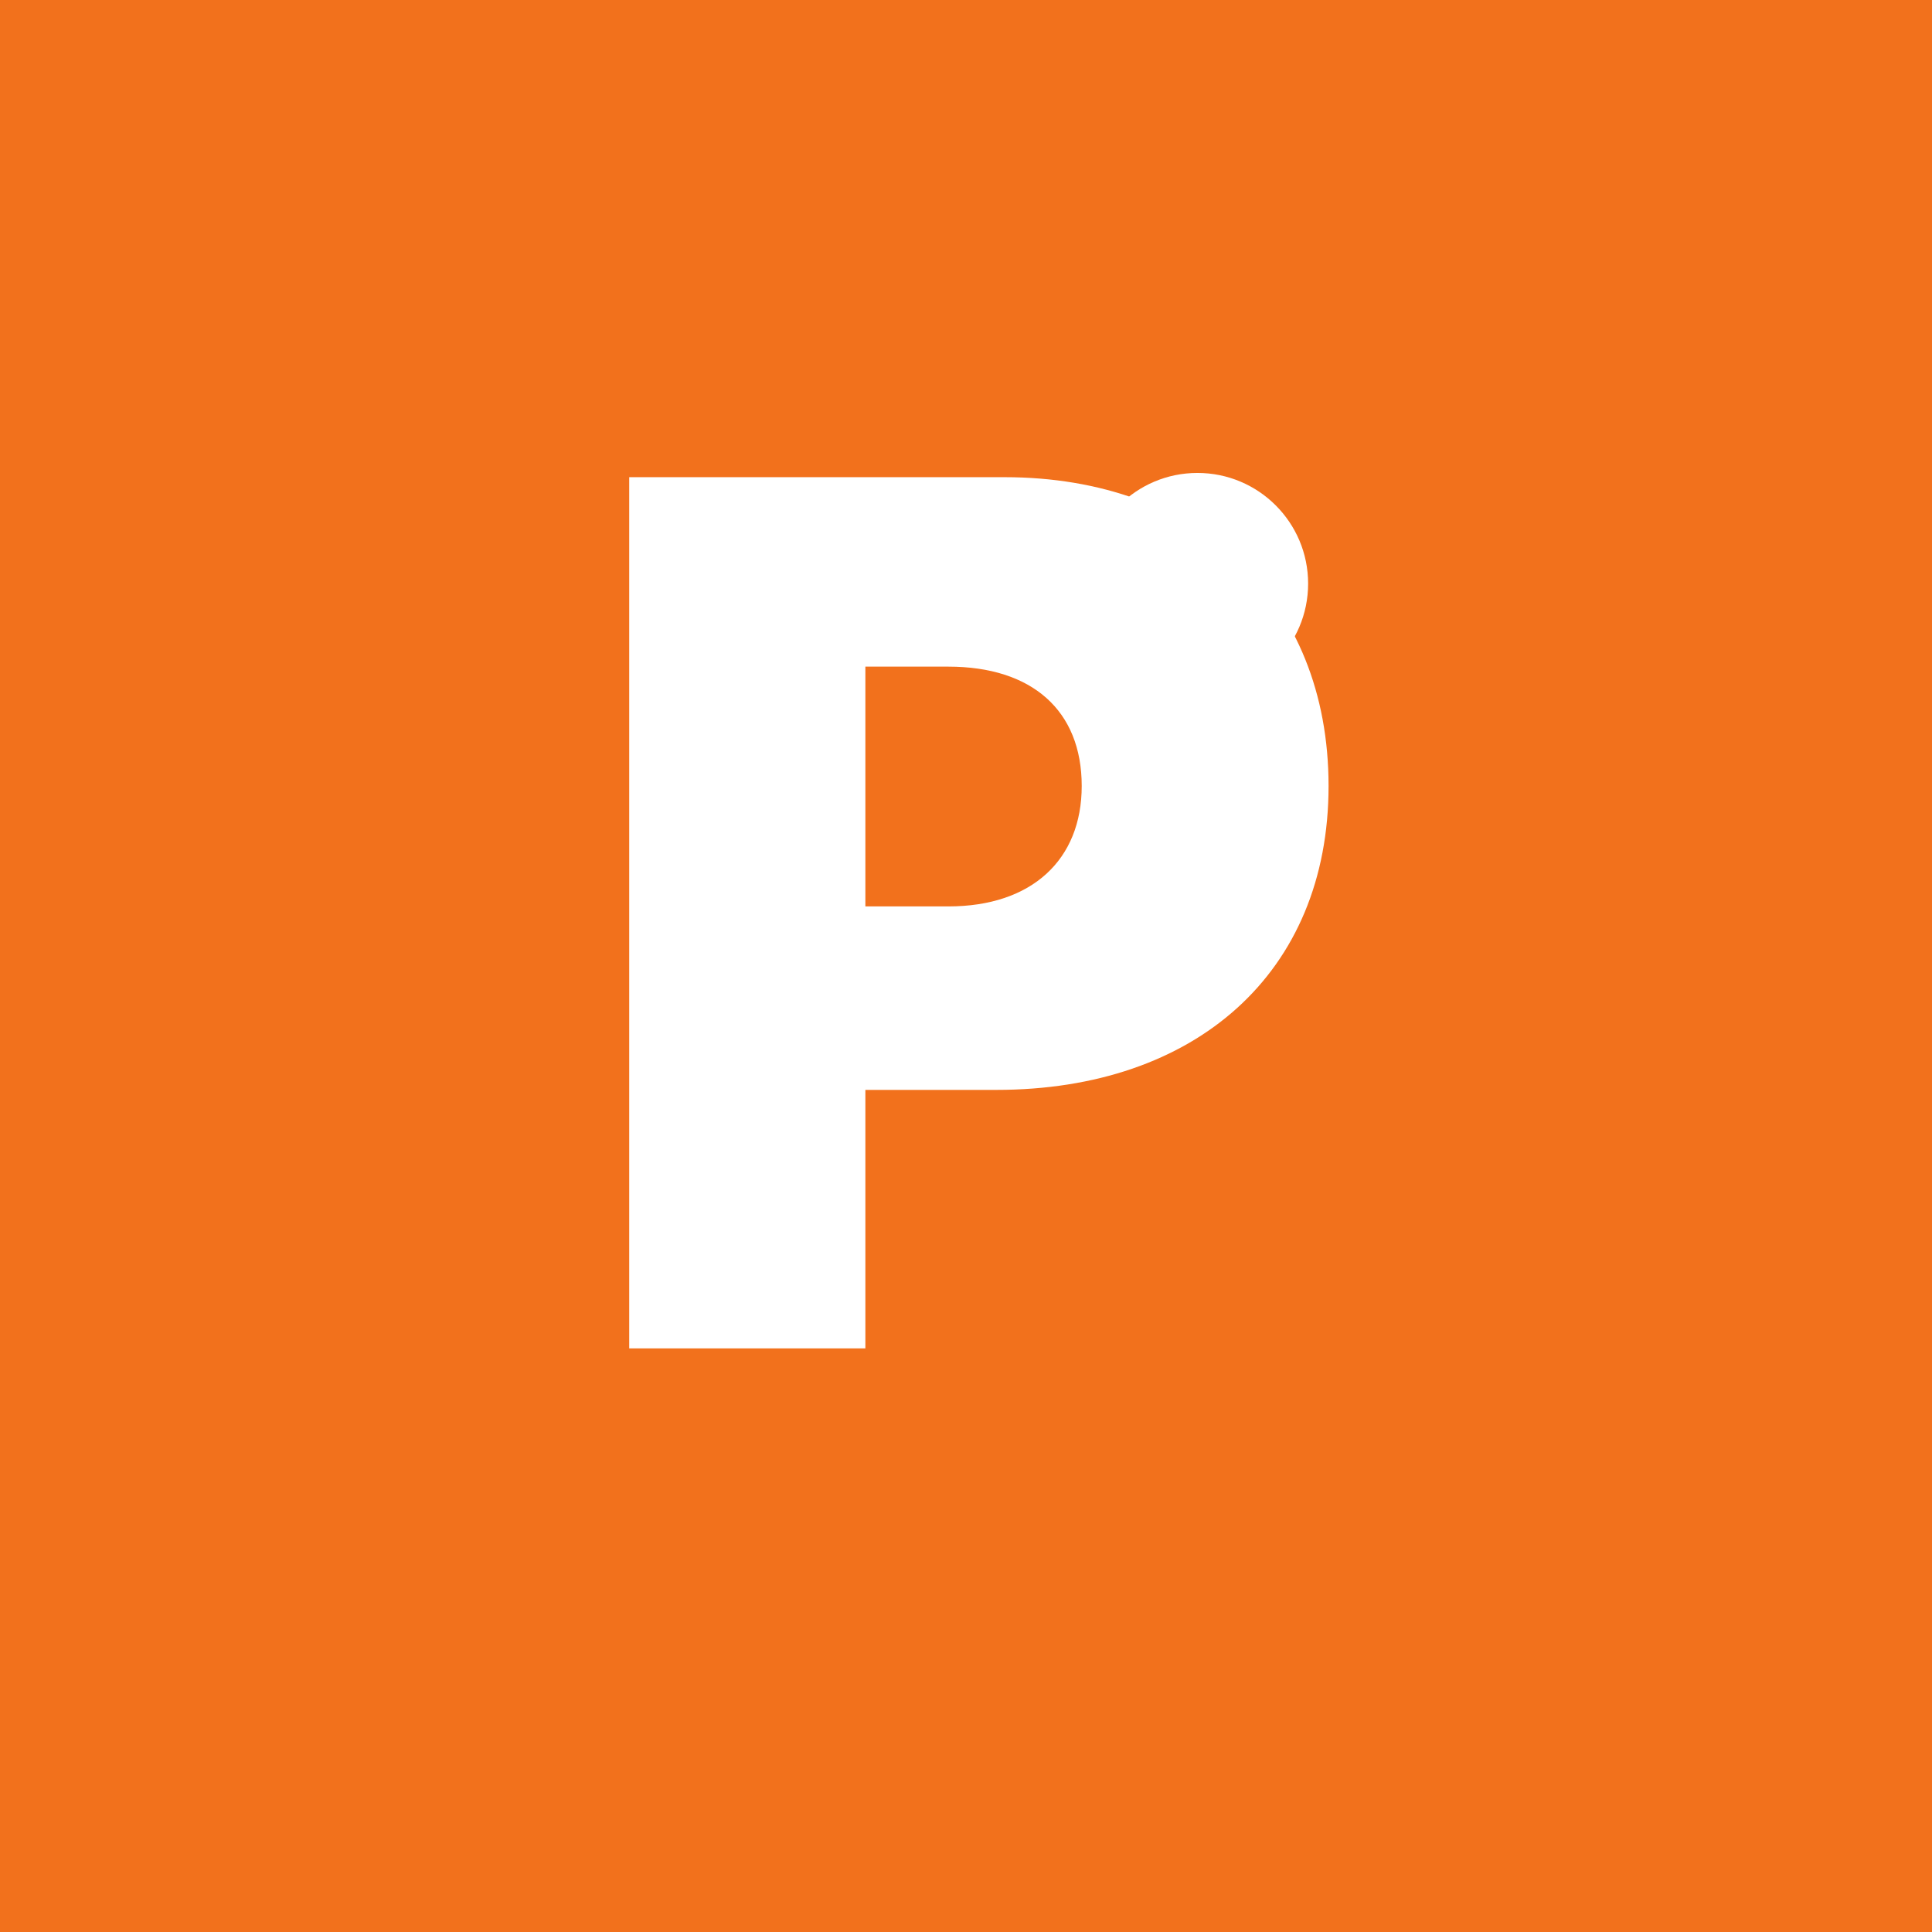
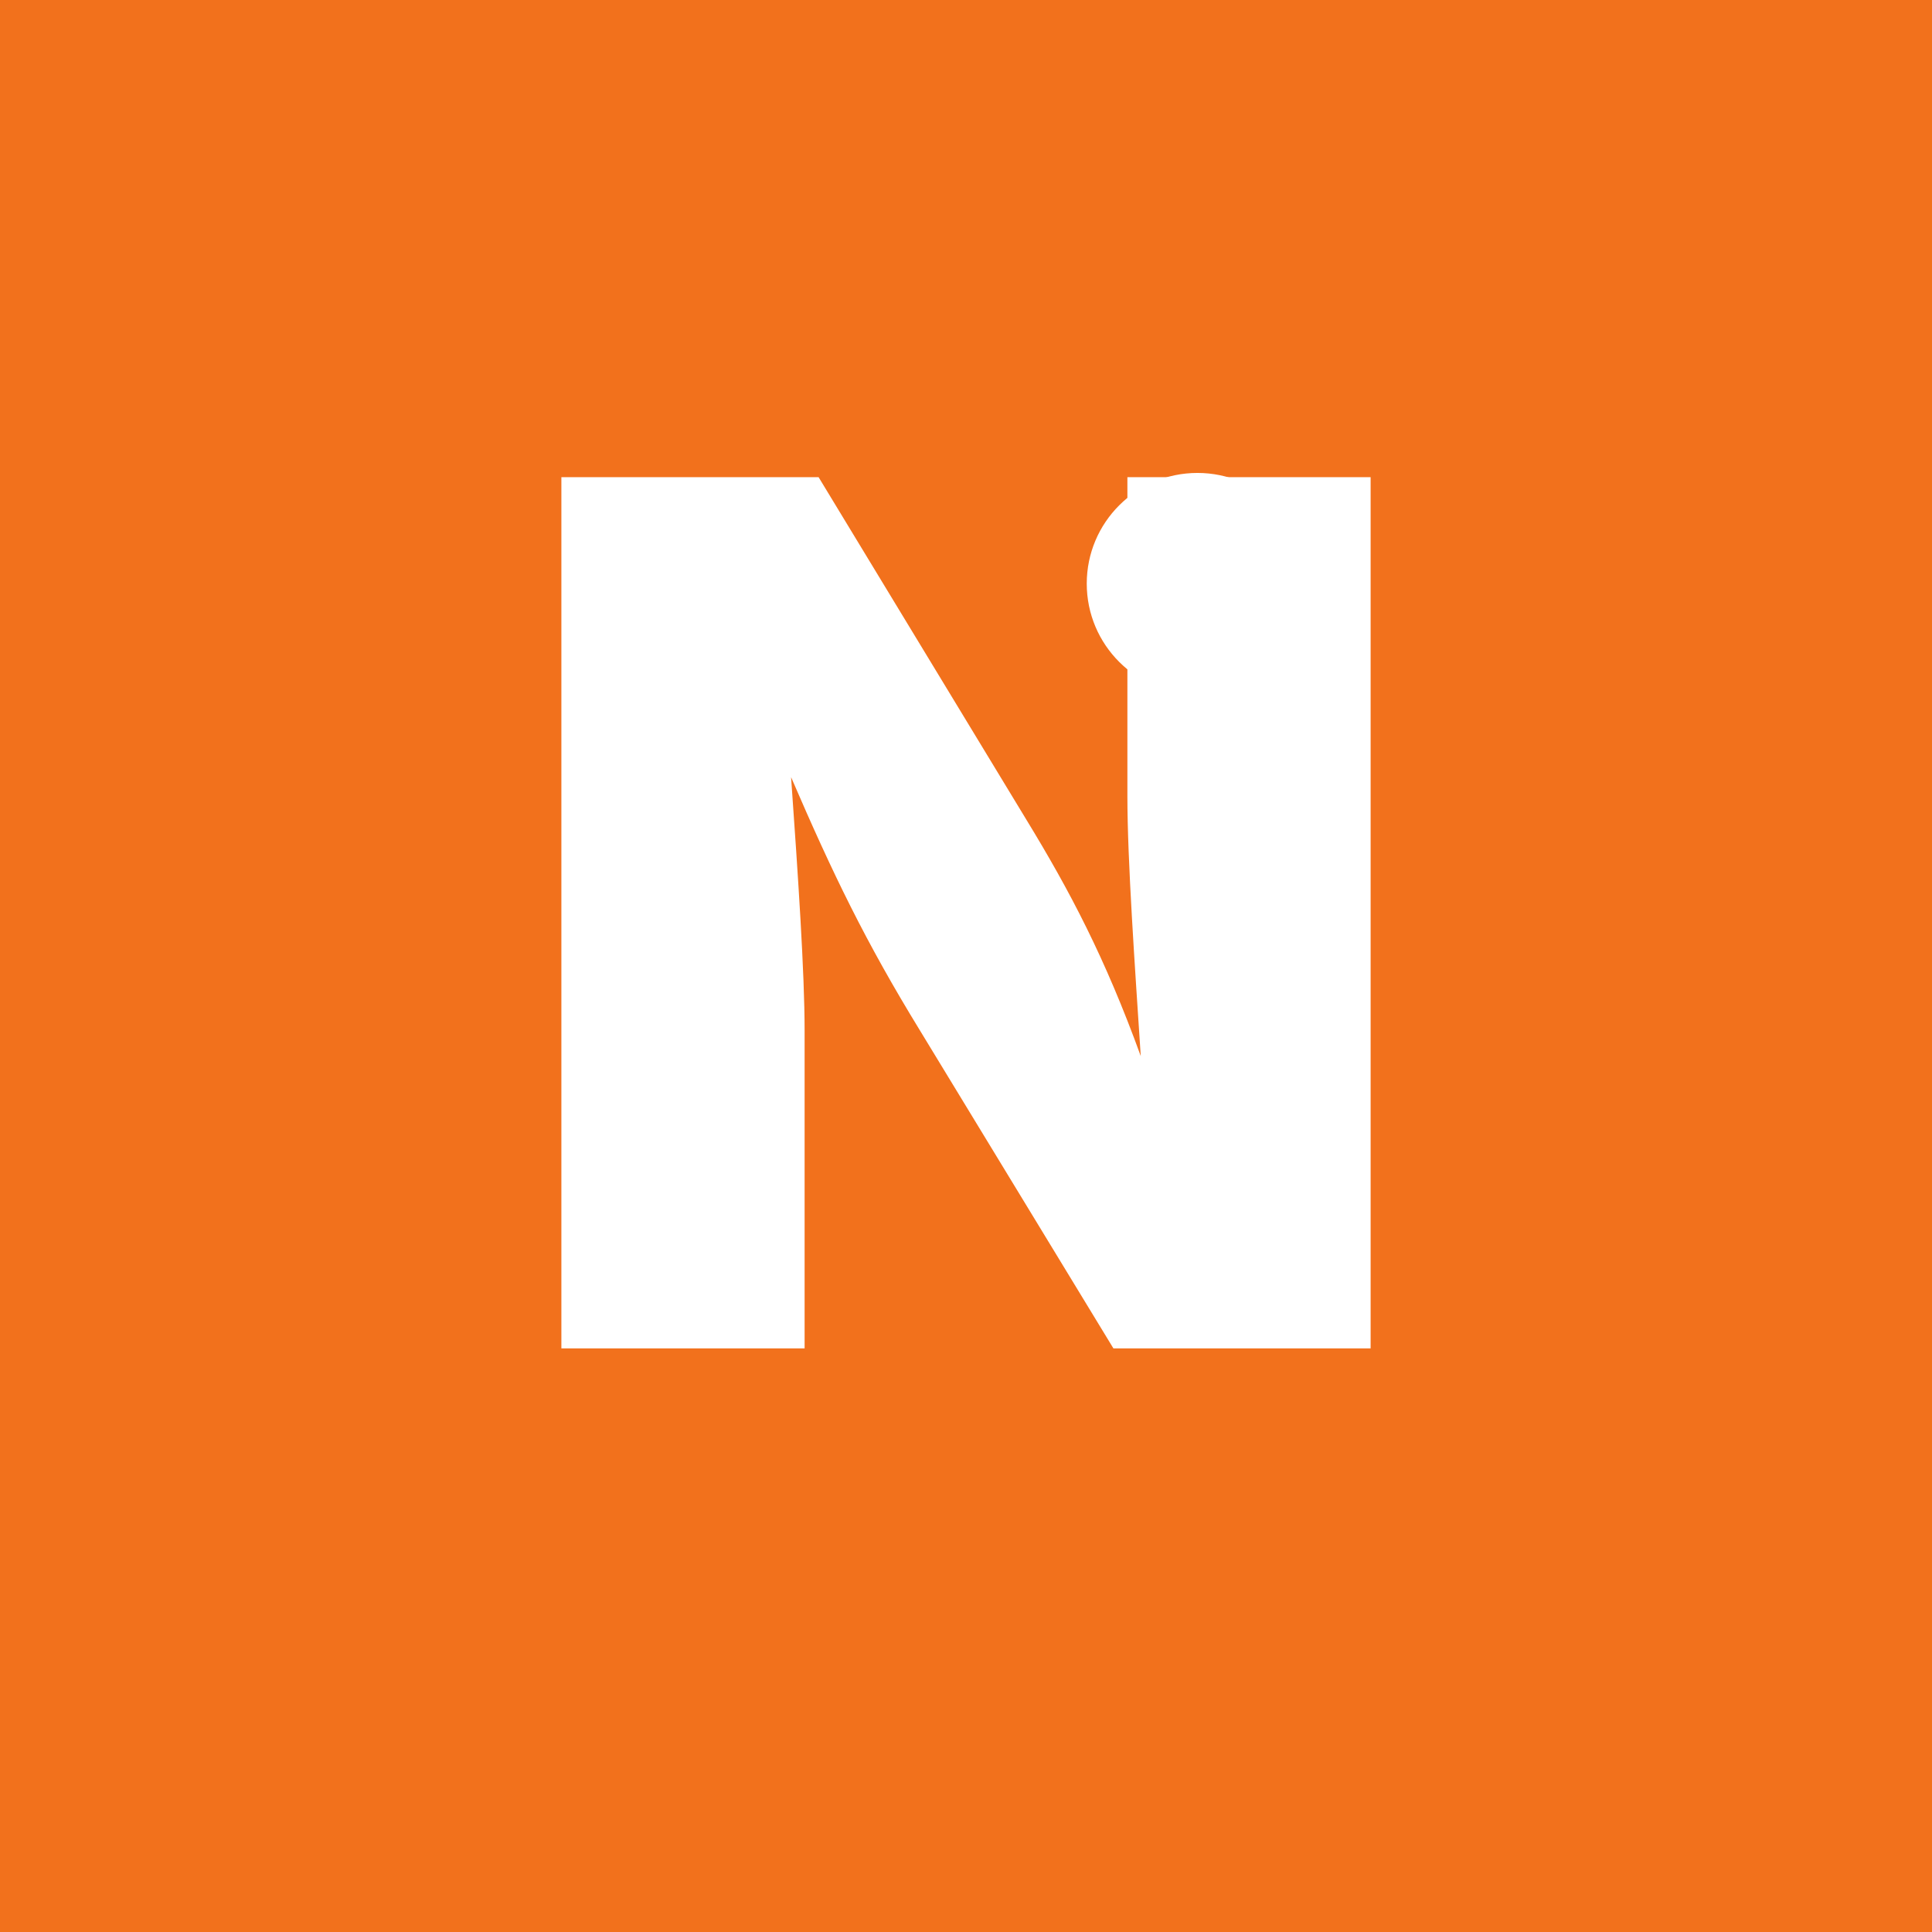
<svg xmlns="http://www.w3.org/2000/svg" viewBox="0 0 192 192" width="192" height="192">
  <rect width="192" height="192" fill="#F2711C" />
-   <text x="96" y="134" text-anchor="middle" font-family="-apple-system, BlinkMacSystemFont, 'Segoe UI', sans-serif" font-size="119" font-weight="900" fill="#FFFFFF" letter-spacing="-3">P</text>
+   <text x="96" y="134" text-anchor="middle" font-family="-apple-system, BlinkMacSystemFont, 'Segoe UI', sans-serif" font-size="119" font-weight="900" fill="#FFFFFF" letter-spacing="-3">N</text>
  <circle cx="119" cy="58" r="11" fill="#FFFFFF" />
</svg>
